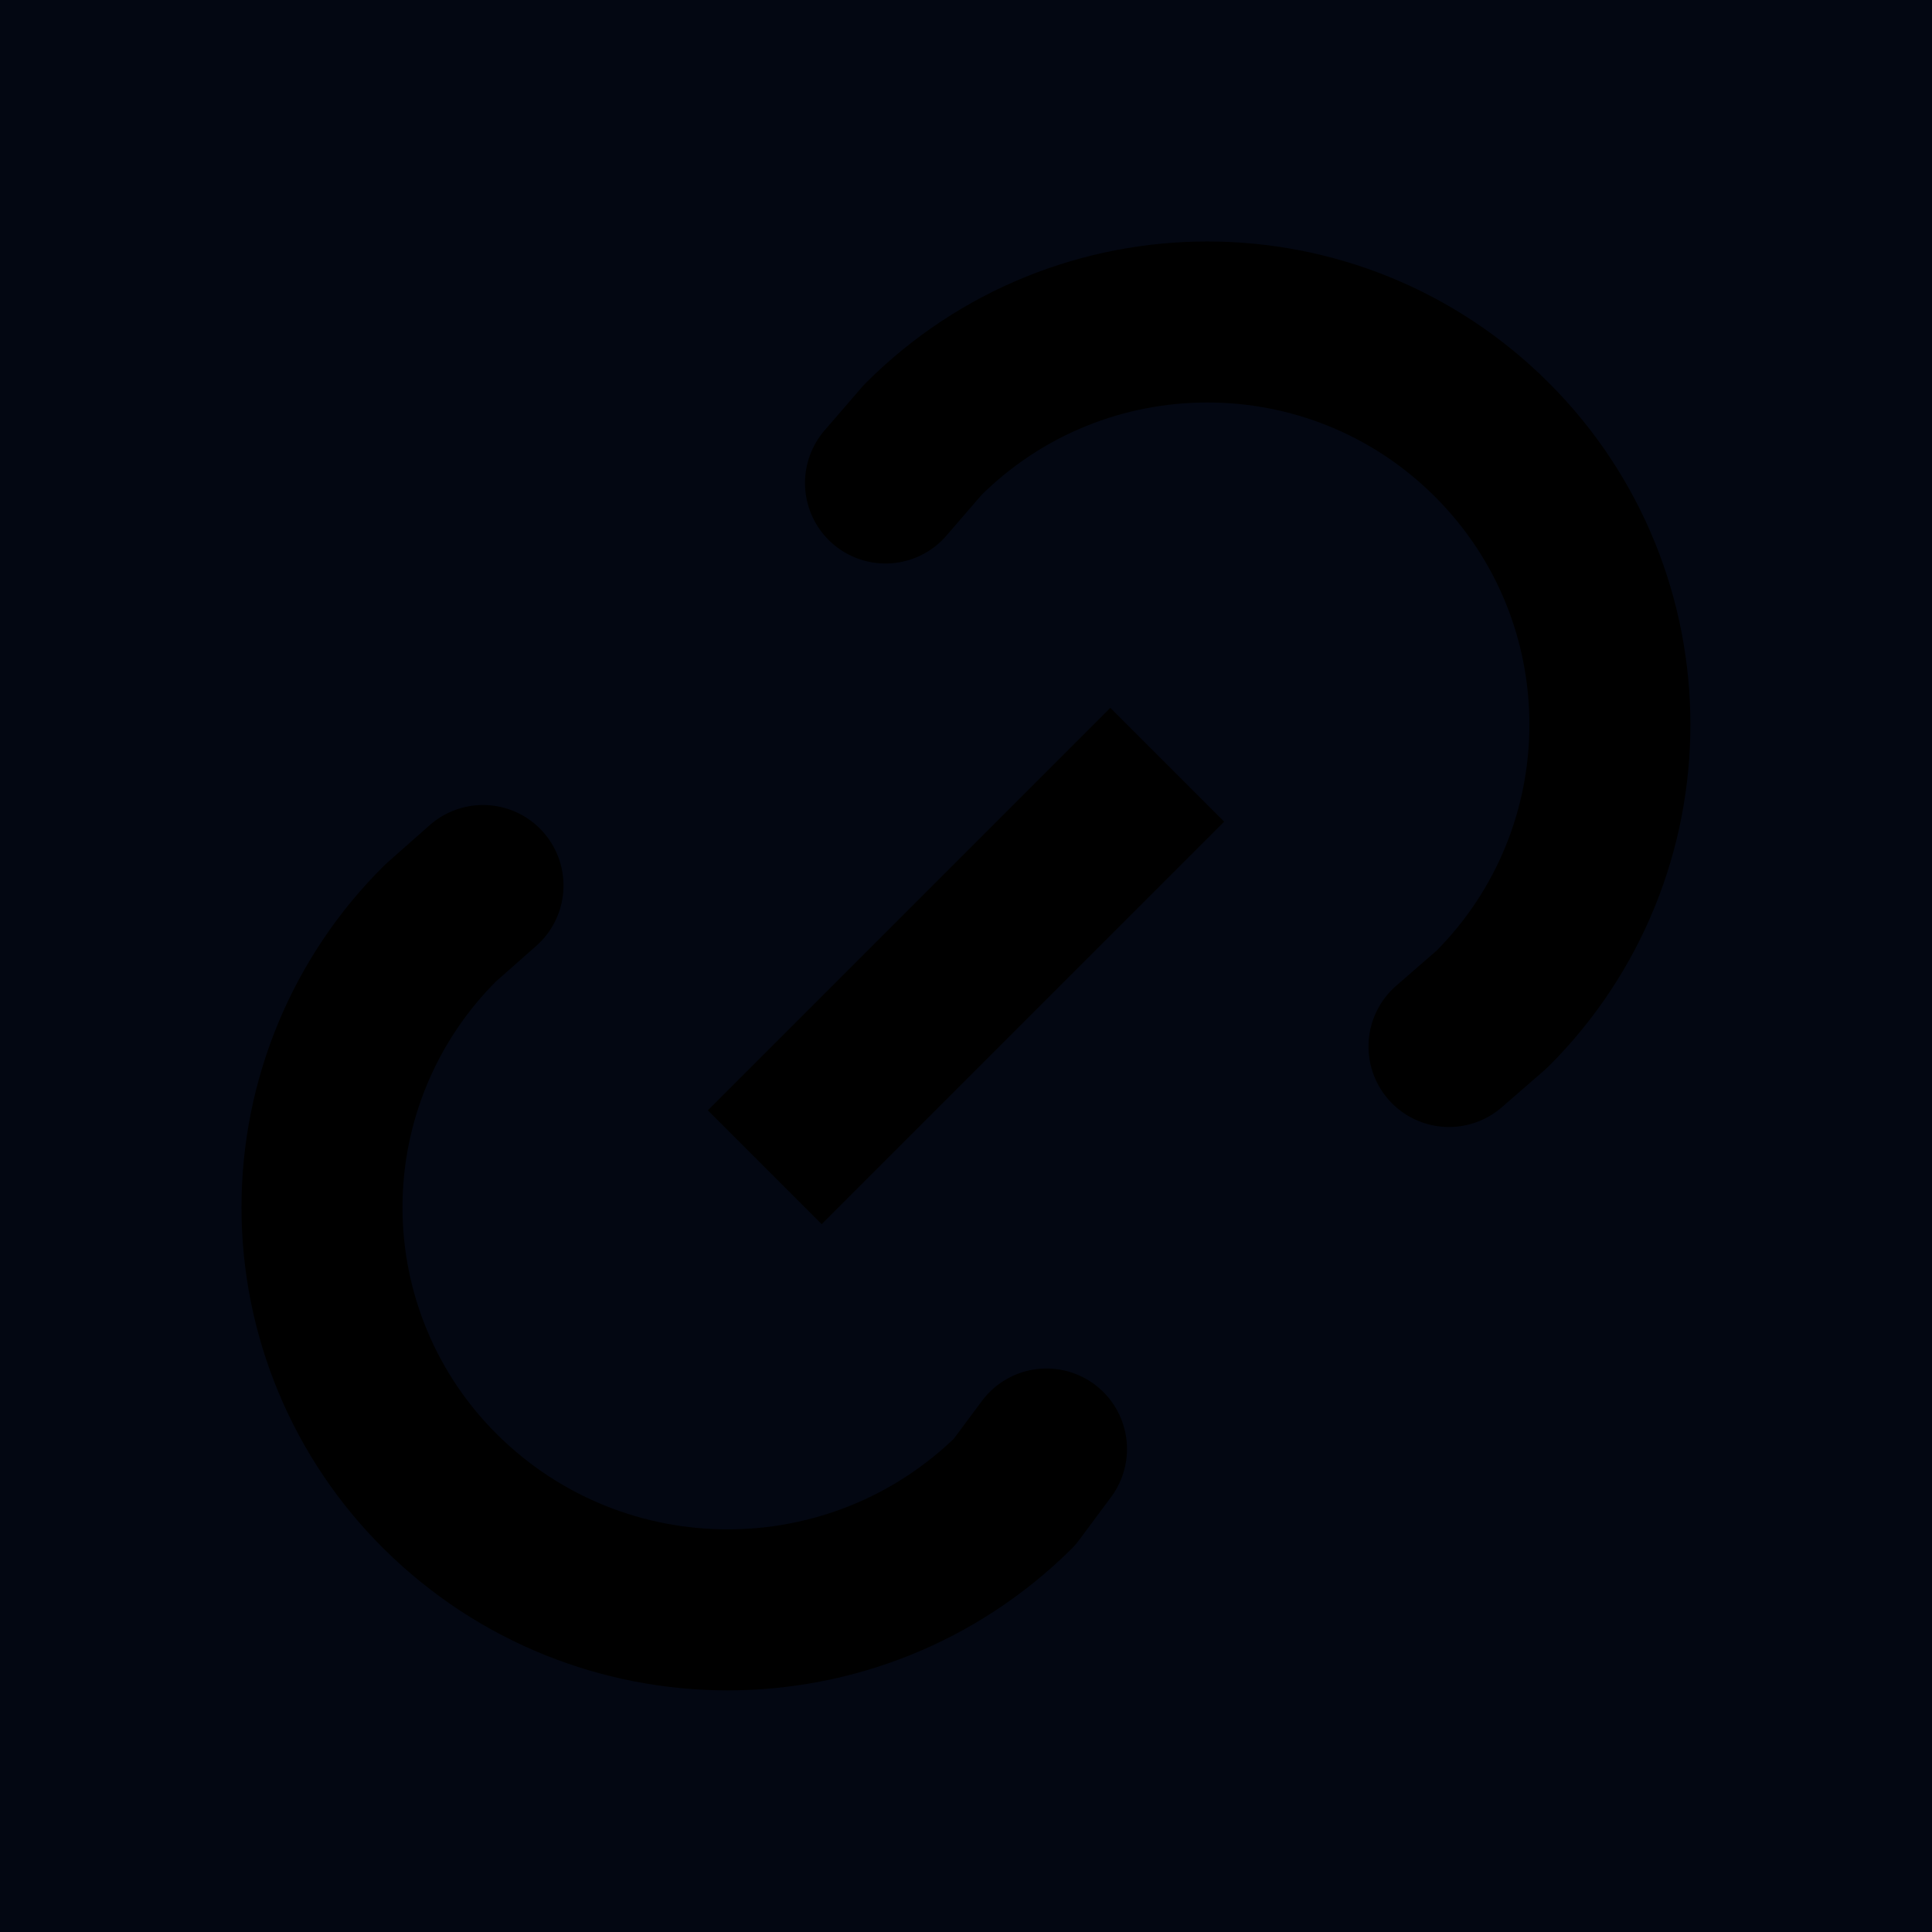
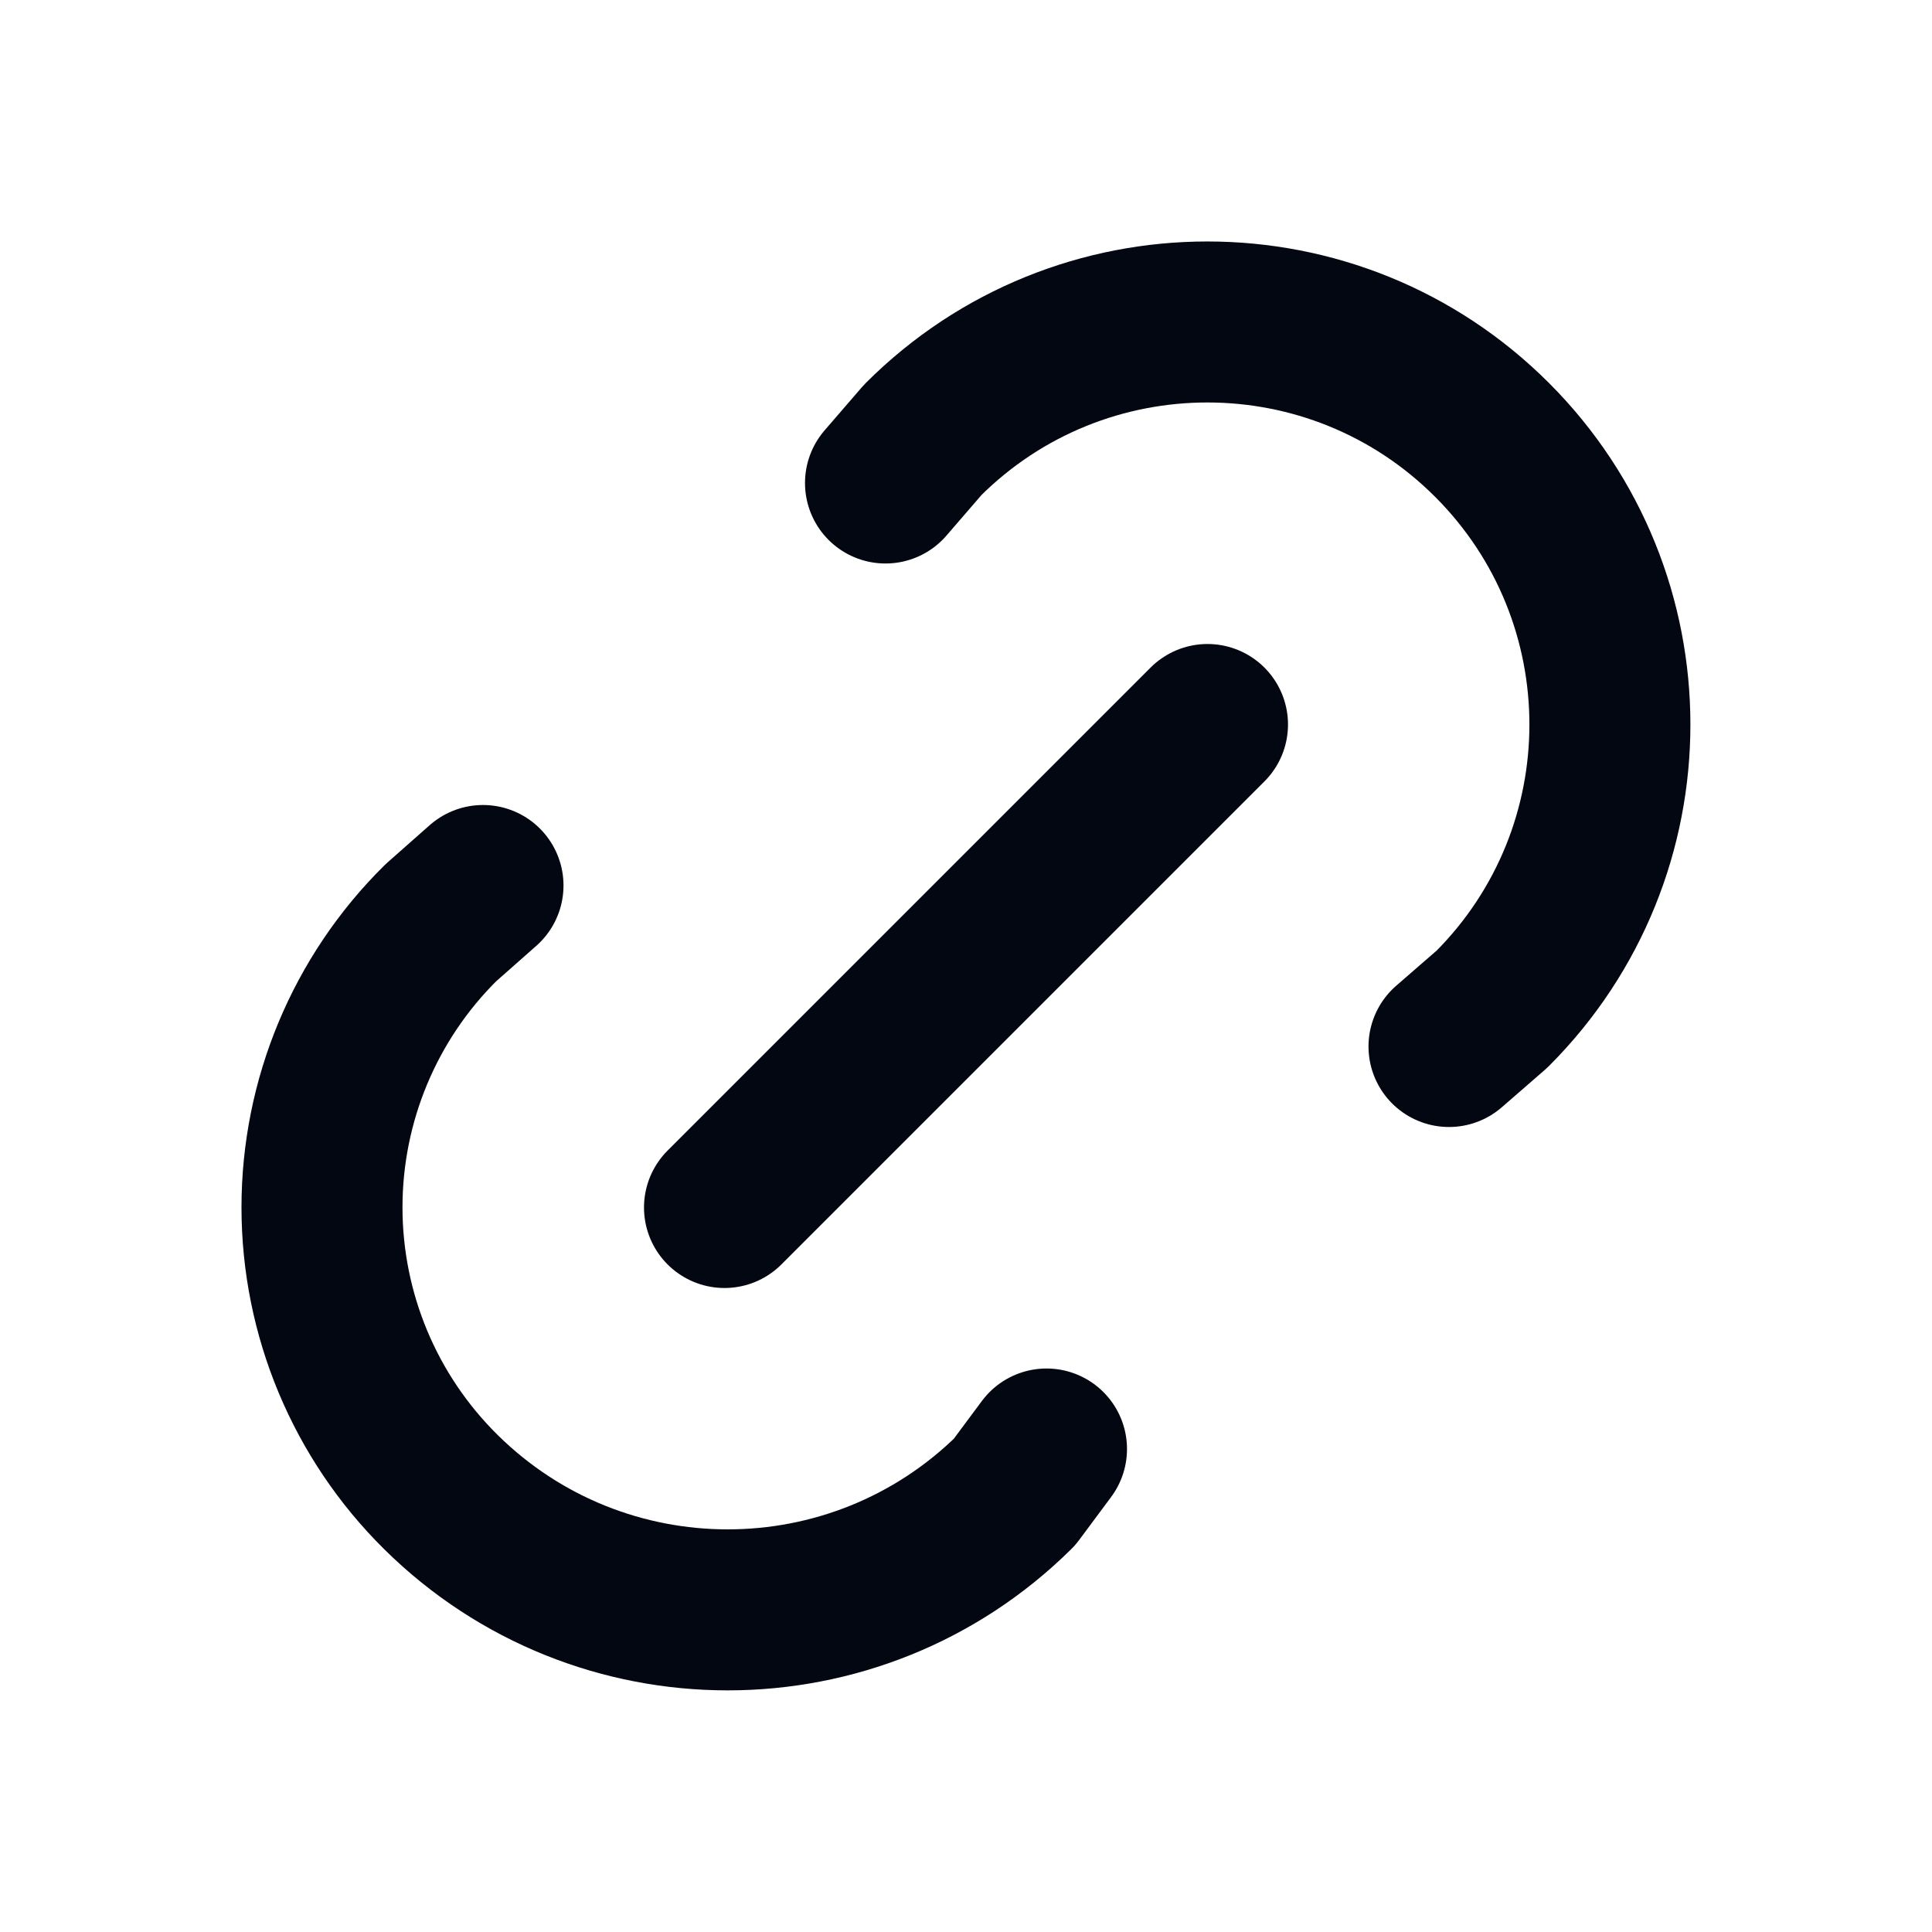
<svg xmlns="http://www.w3.org/2000/svg" class="icon icon-tabler icon-tabler-link" width="24" height="24" viewBox="0 0 24 24" stroke-width="2" stroke="currentColor" fill="none" stroke-linecap="round" stroke-linejoin="round">
  <path stroke="none" d="M0 0h24v24H0z" fill="none" />
  <path d="M9 15l6 -6" />
  <path d="M11 6l.463 -.536a5 5 0 0 1 7.071 7.072l-.534 .464" />
  <path d="M13 18l-.397 .534a5.068 5.068 0 0 1 -7.127 0a4.972 4.972 0 0 1 0 -7.071l.524 -.463" />
  <style>
-         path { fill: #030712; }
+         svg { stroke: #030712; }
        @media (prefers-color-scheme: dark) {
-             path { fill: #f3f4f6; }
+             svg { stroke: #f3f4f6; }
        }
    </style>
</svg>
